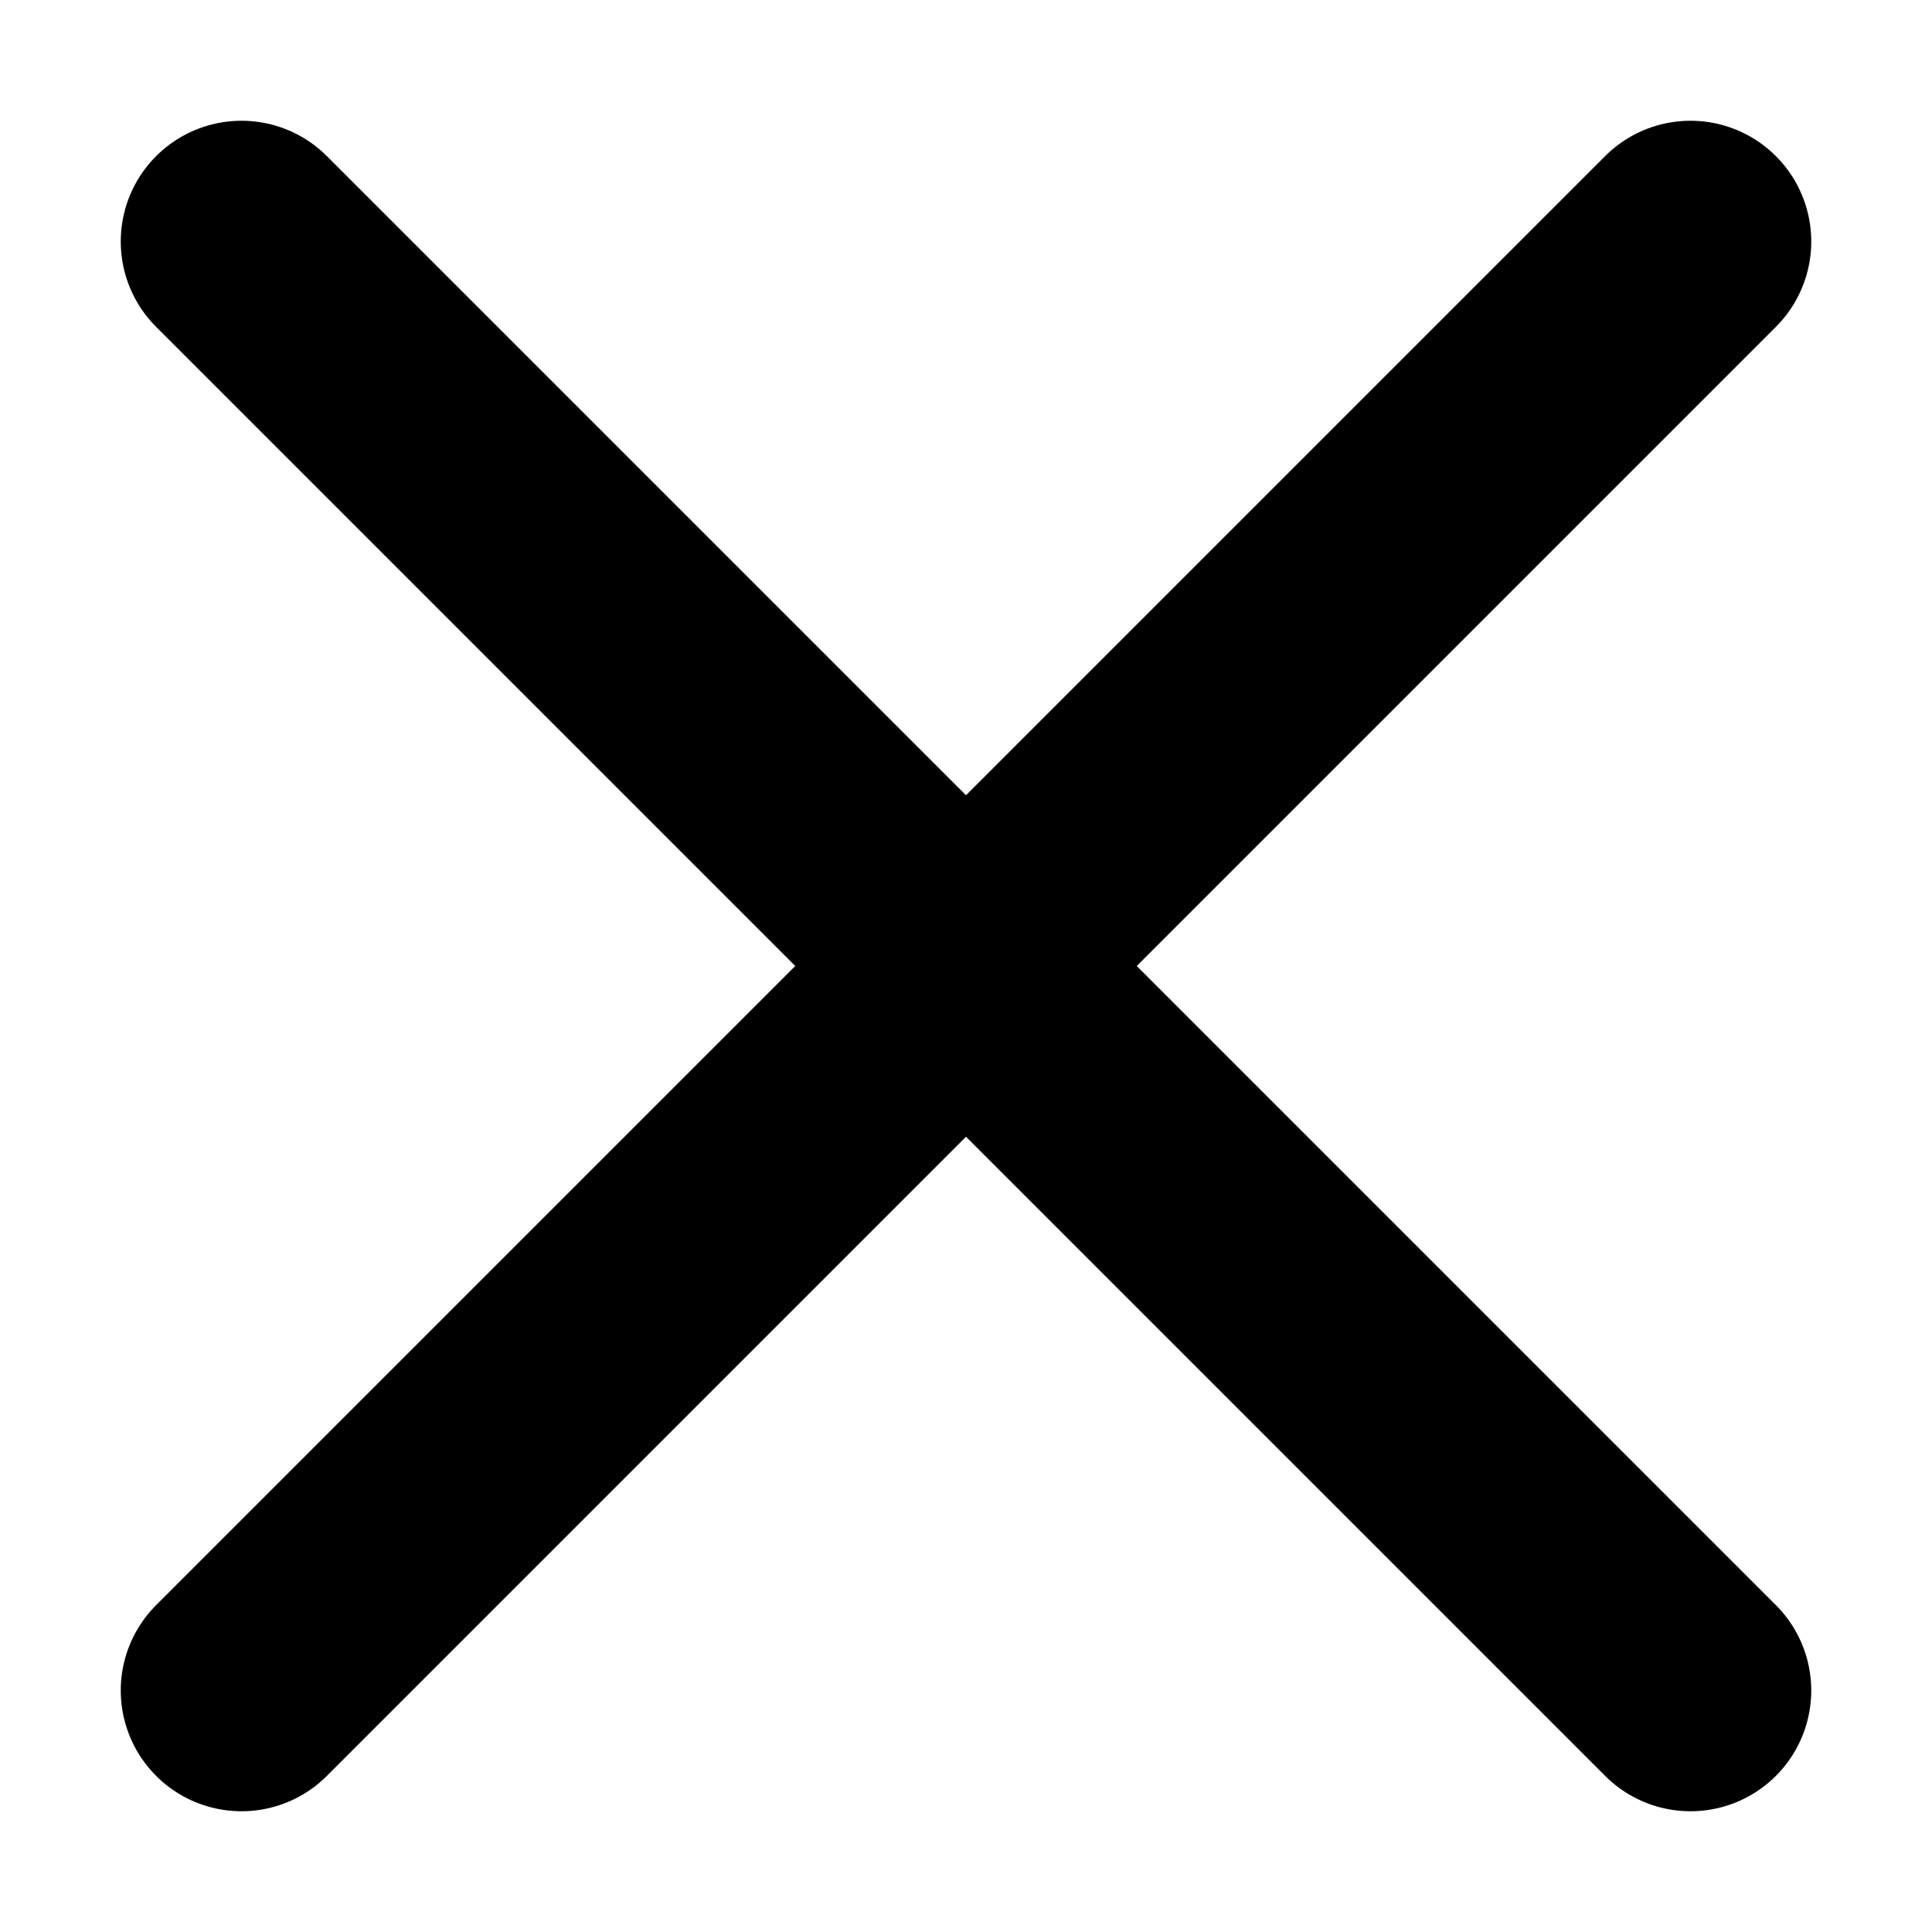
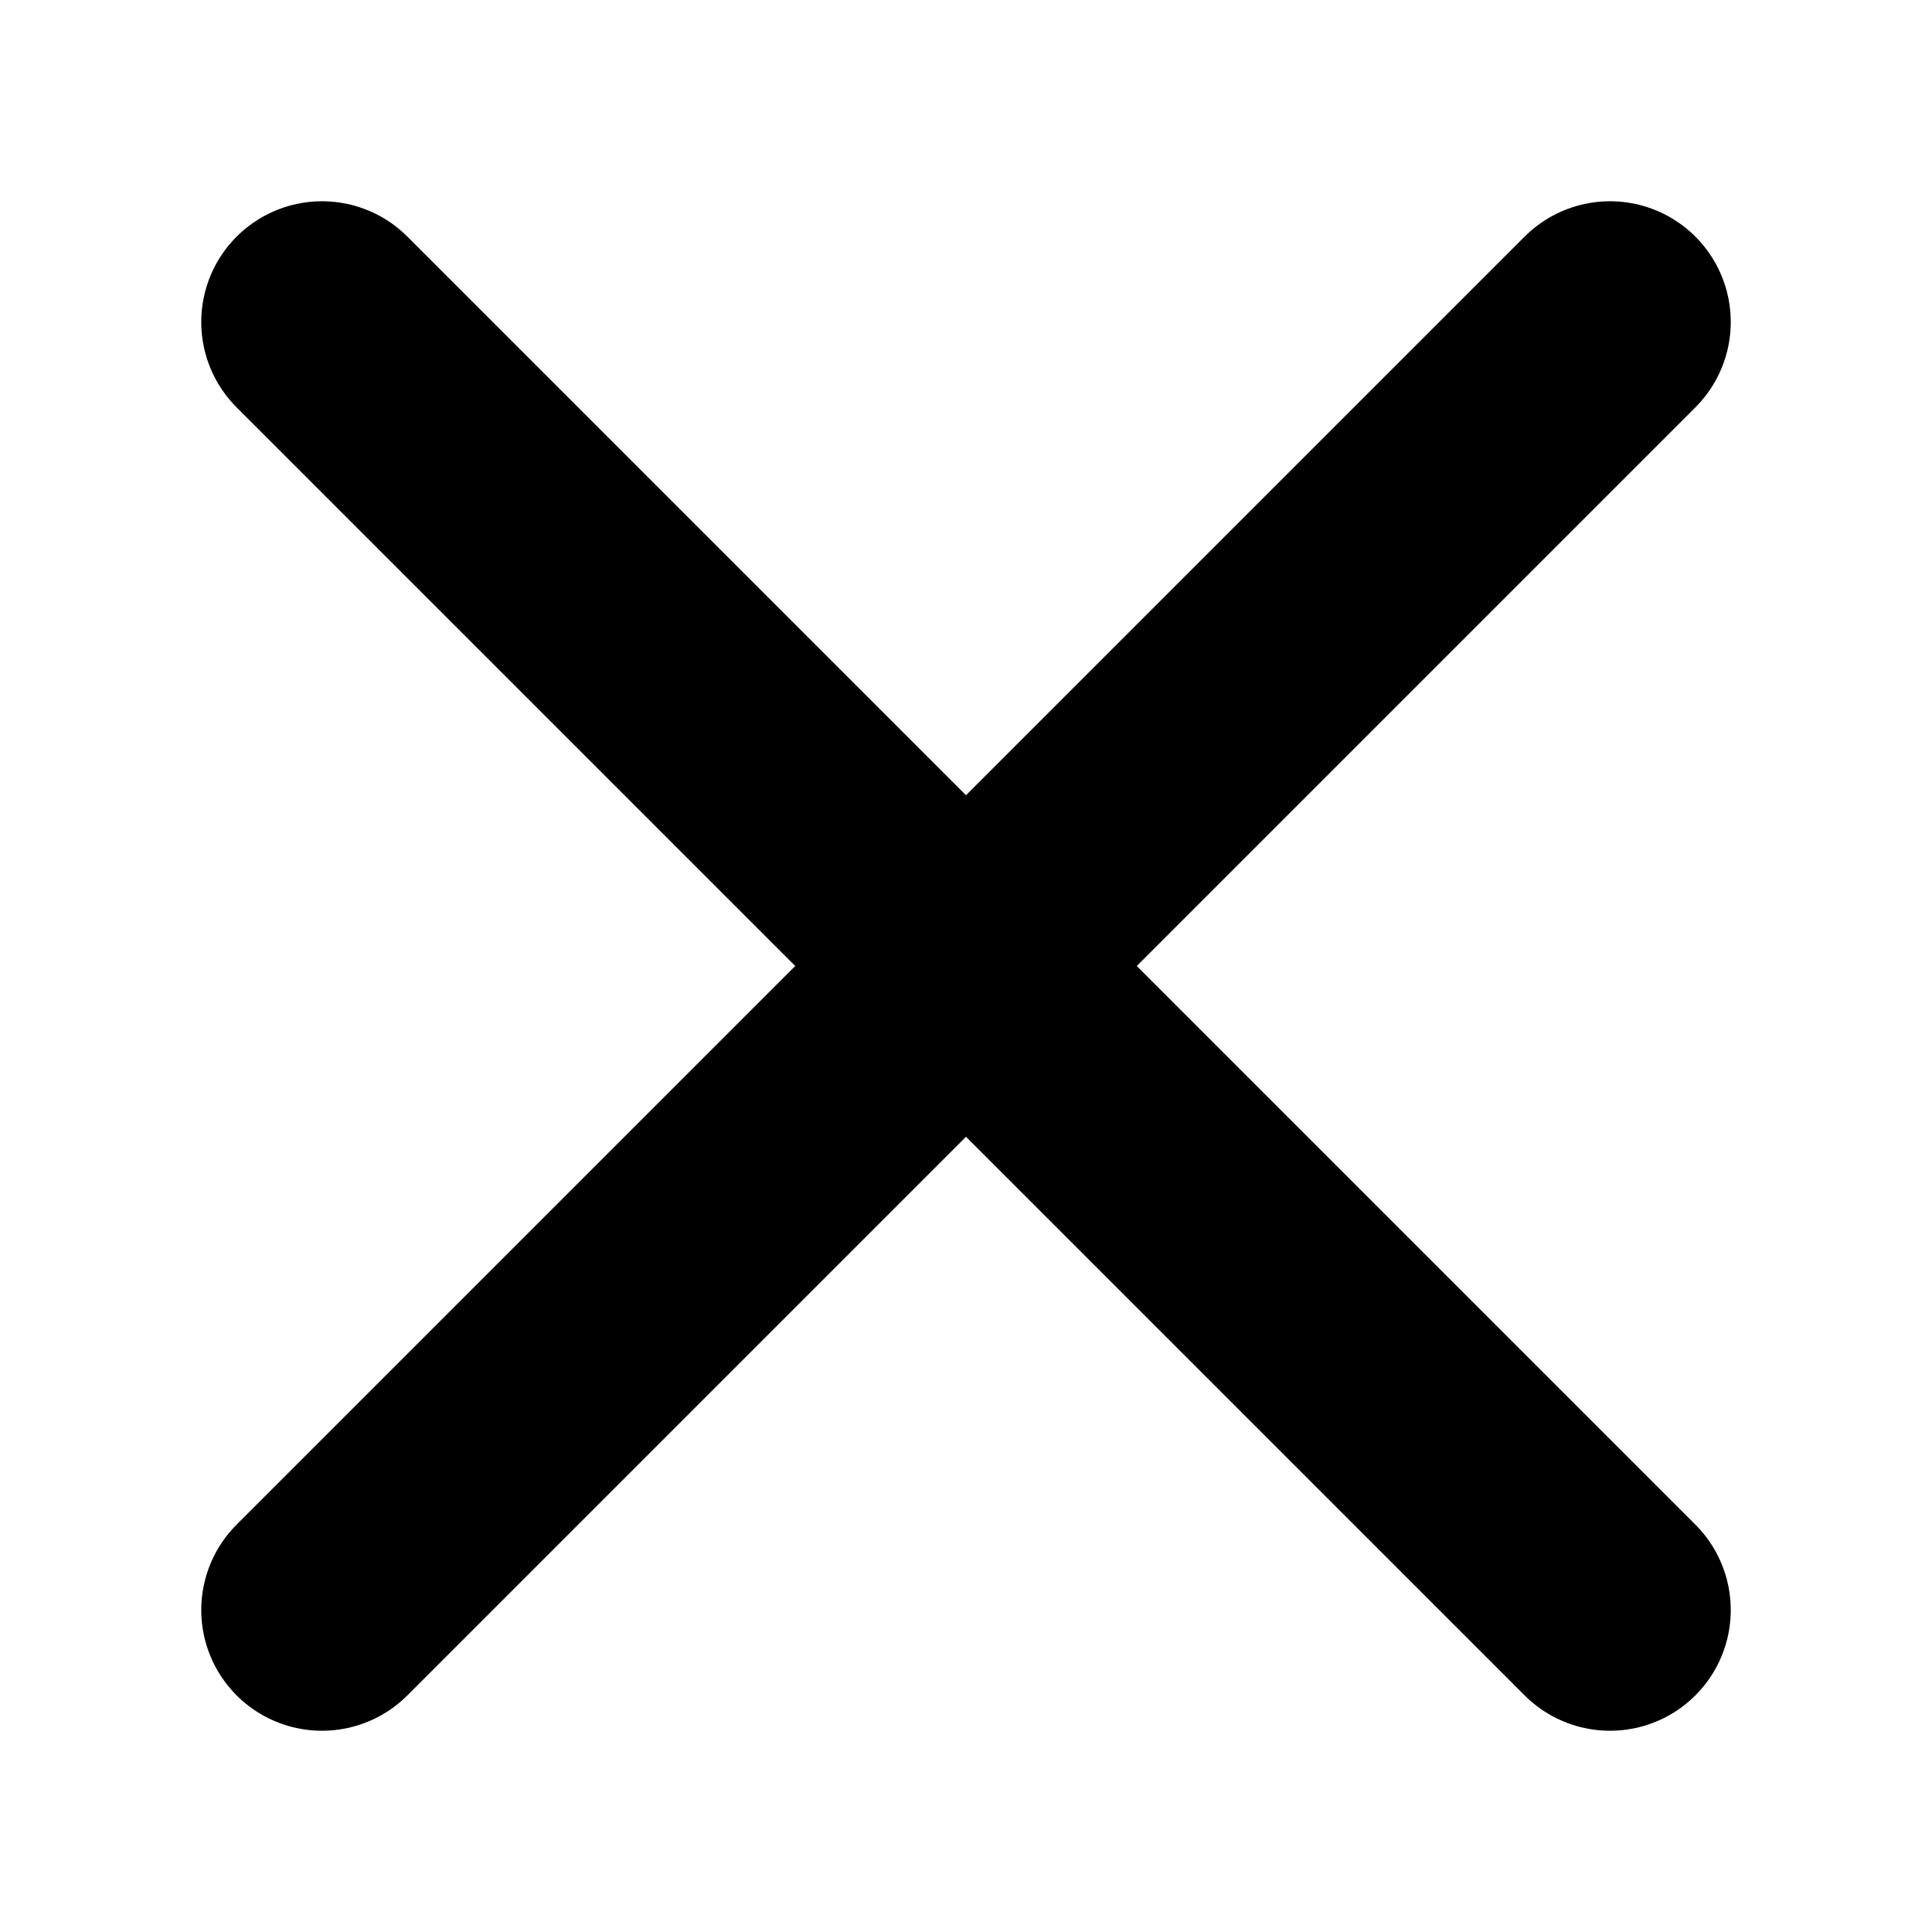
<svg xmlns="http://www.w3.org/2000/svg" viewBox="0 0 24 24" fill="none">
-   <path d="M3 3L21 21" stroke="currentColor" stroke-width="3px" stroke-linecap="round" stroke-linejoin="round" />
-   <path d="M3 21L21 3" stroke="currentColor" stroke-width="3px" stroke-linecap="round" stroke-linejoin="round" />
+   <path d="M4 4L20 20" stroke="currentColor" stroke-width="3px" stroke-linecap="round" stroke-linejoin="round" />
+   <path d="M4 20L20 4" stroke="currentColor" stroke-width="3px" stroke-linecap="round" stroke-linejoin="round" />
</svg>
